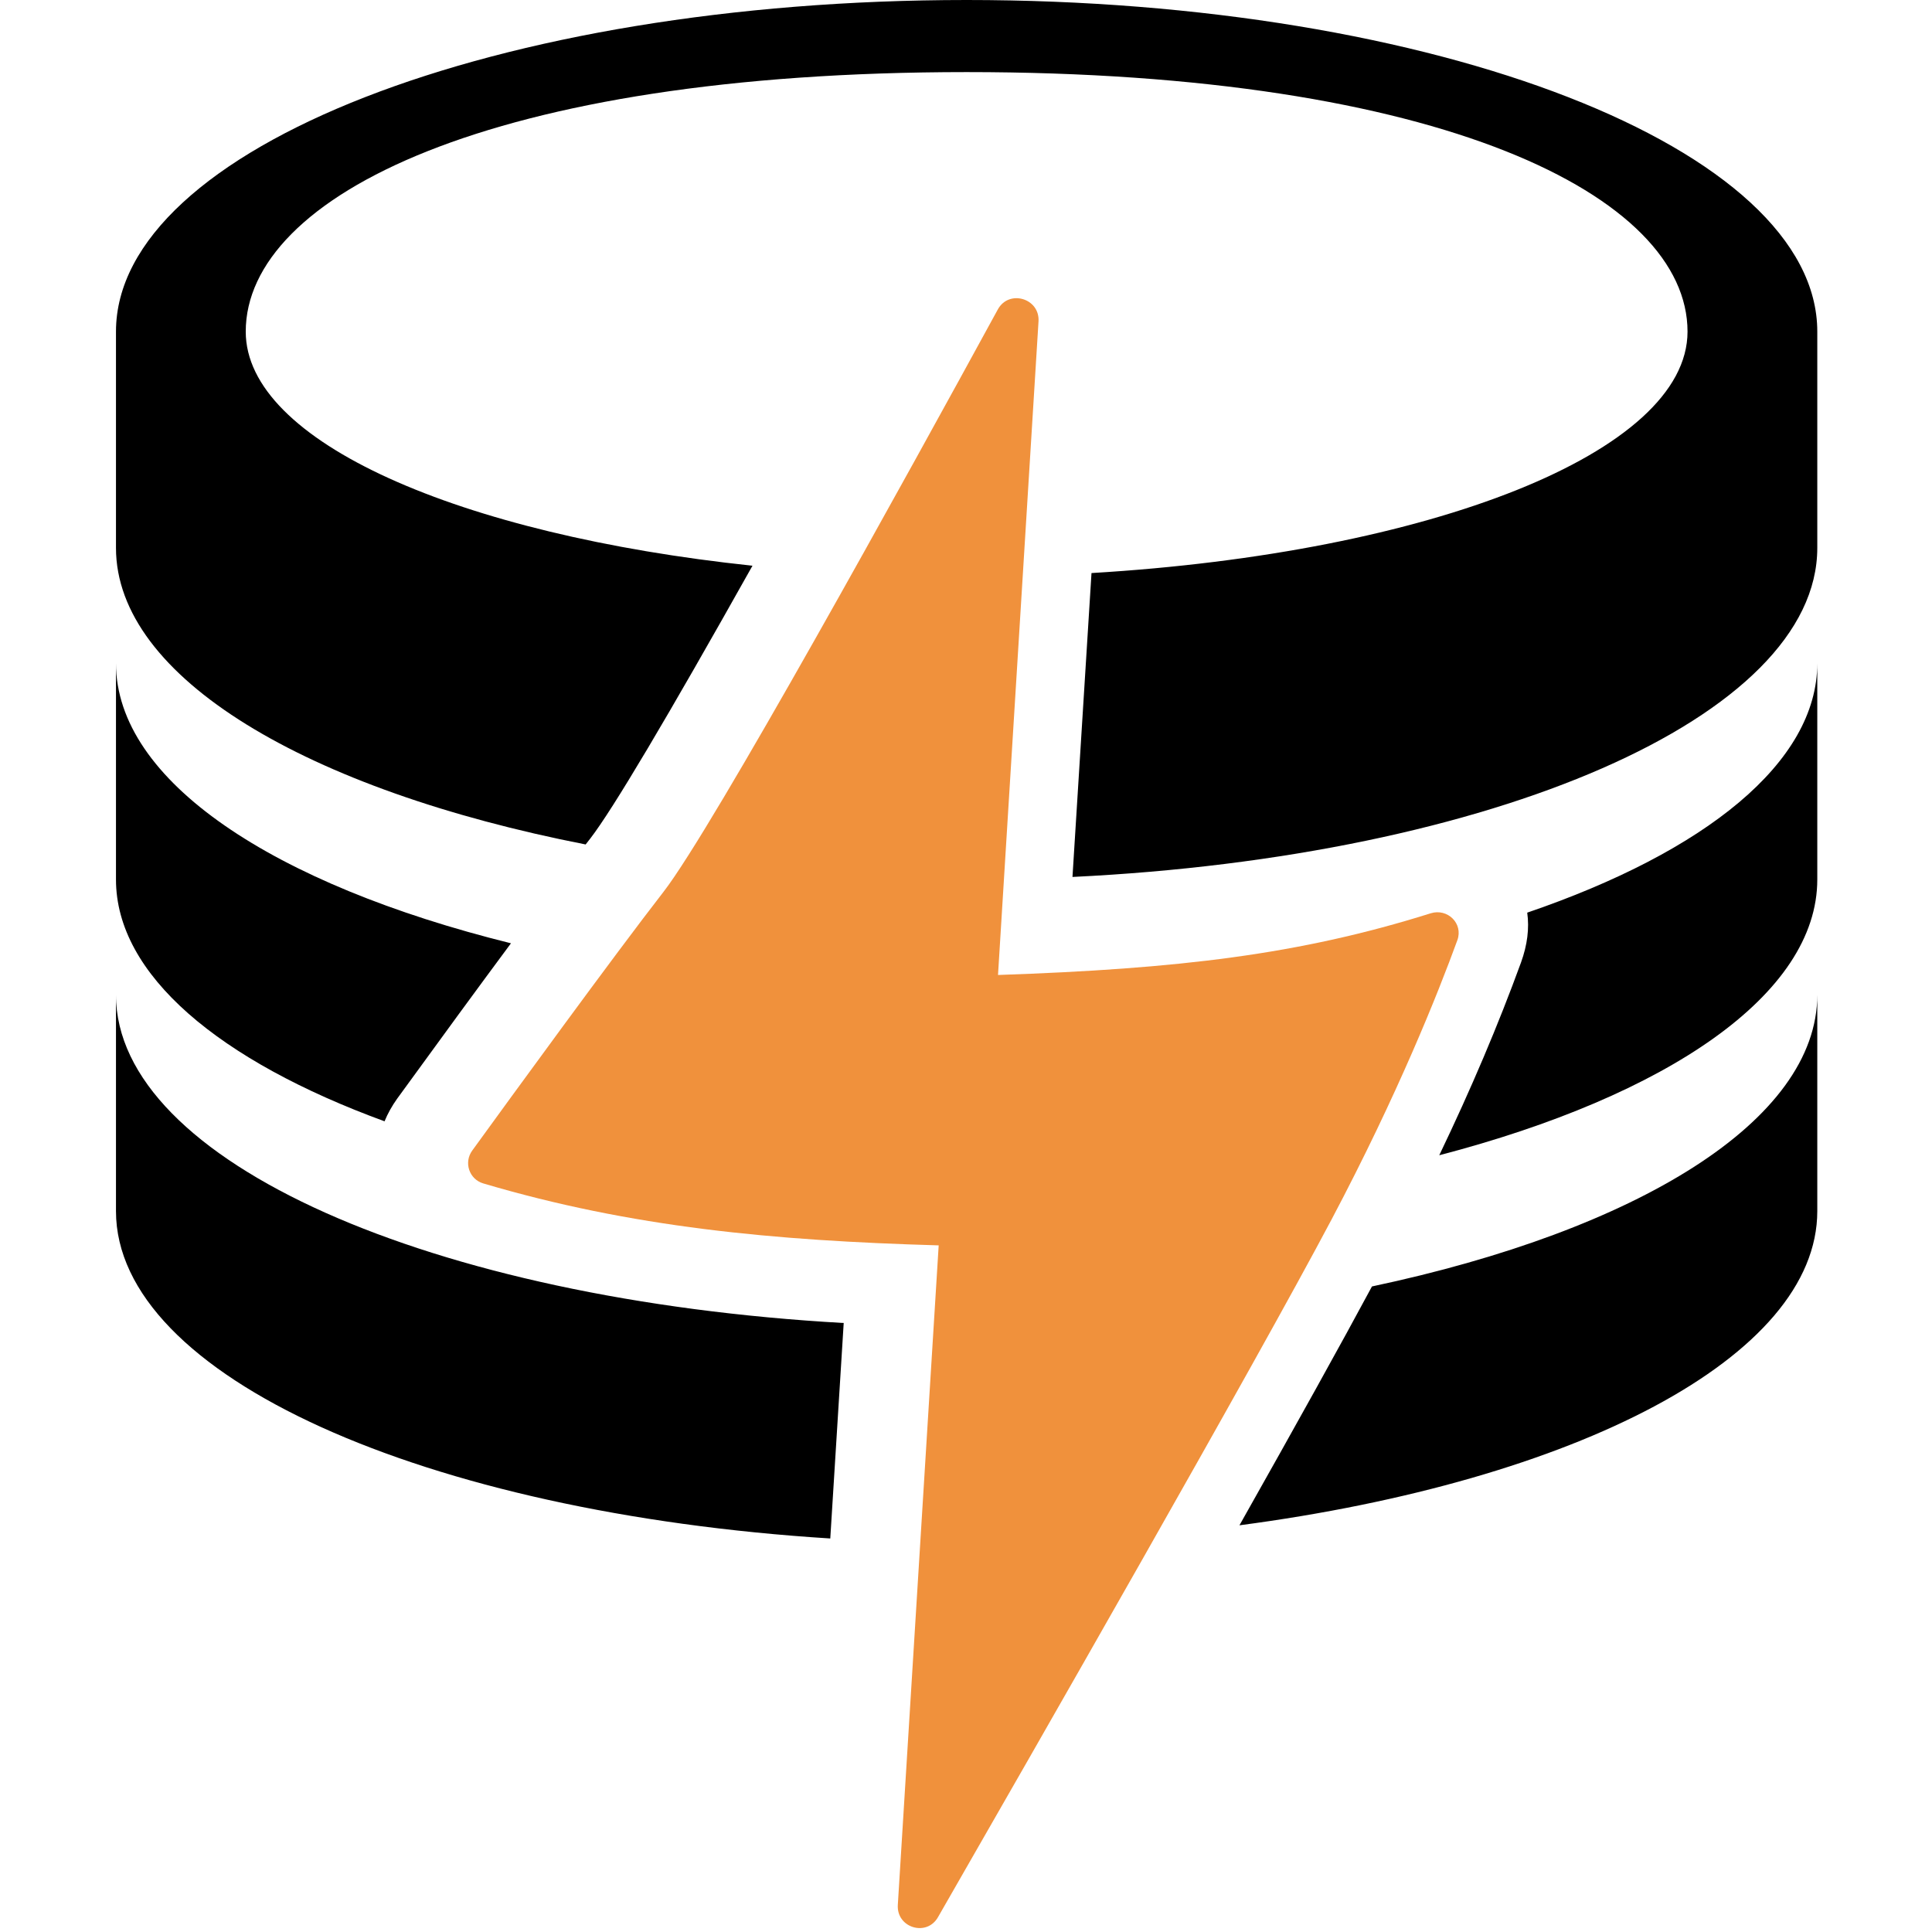
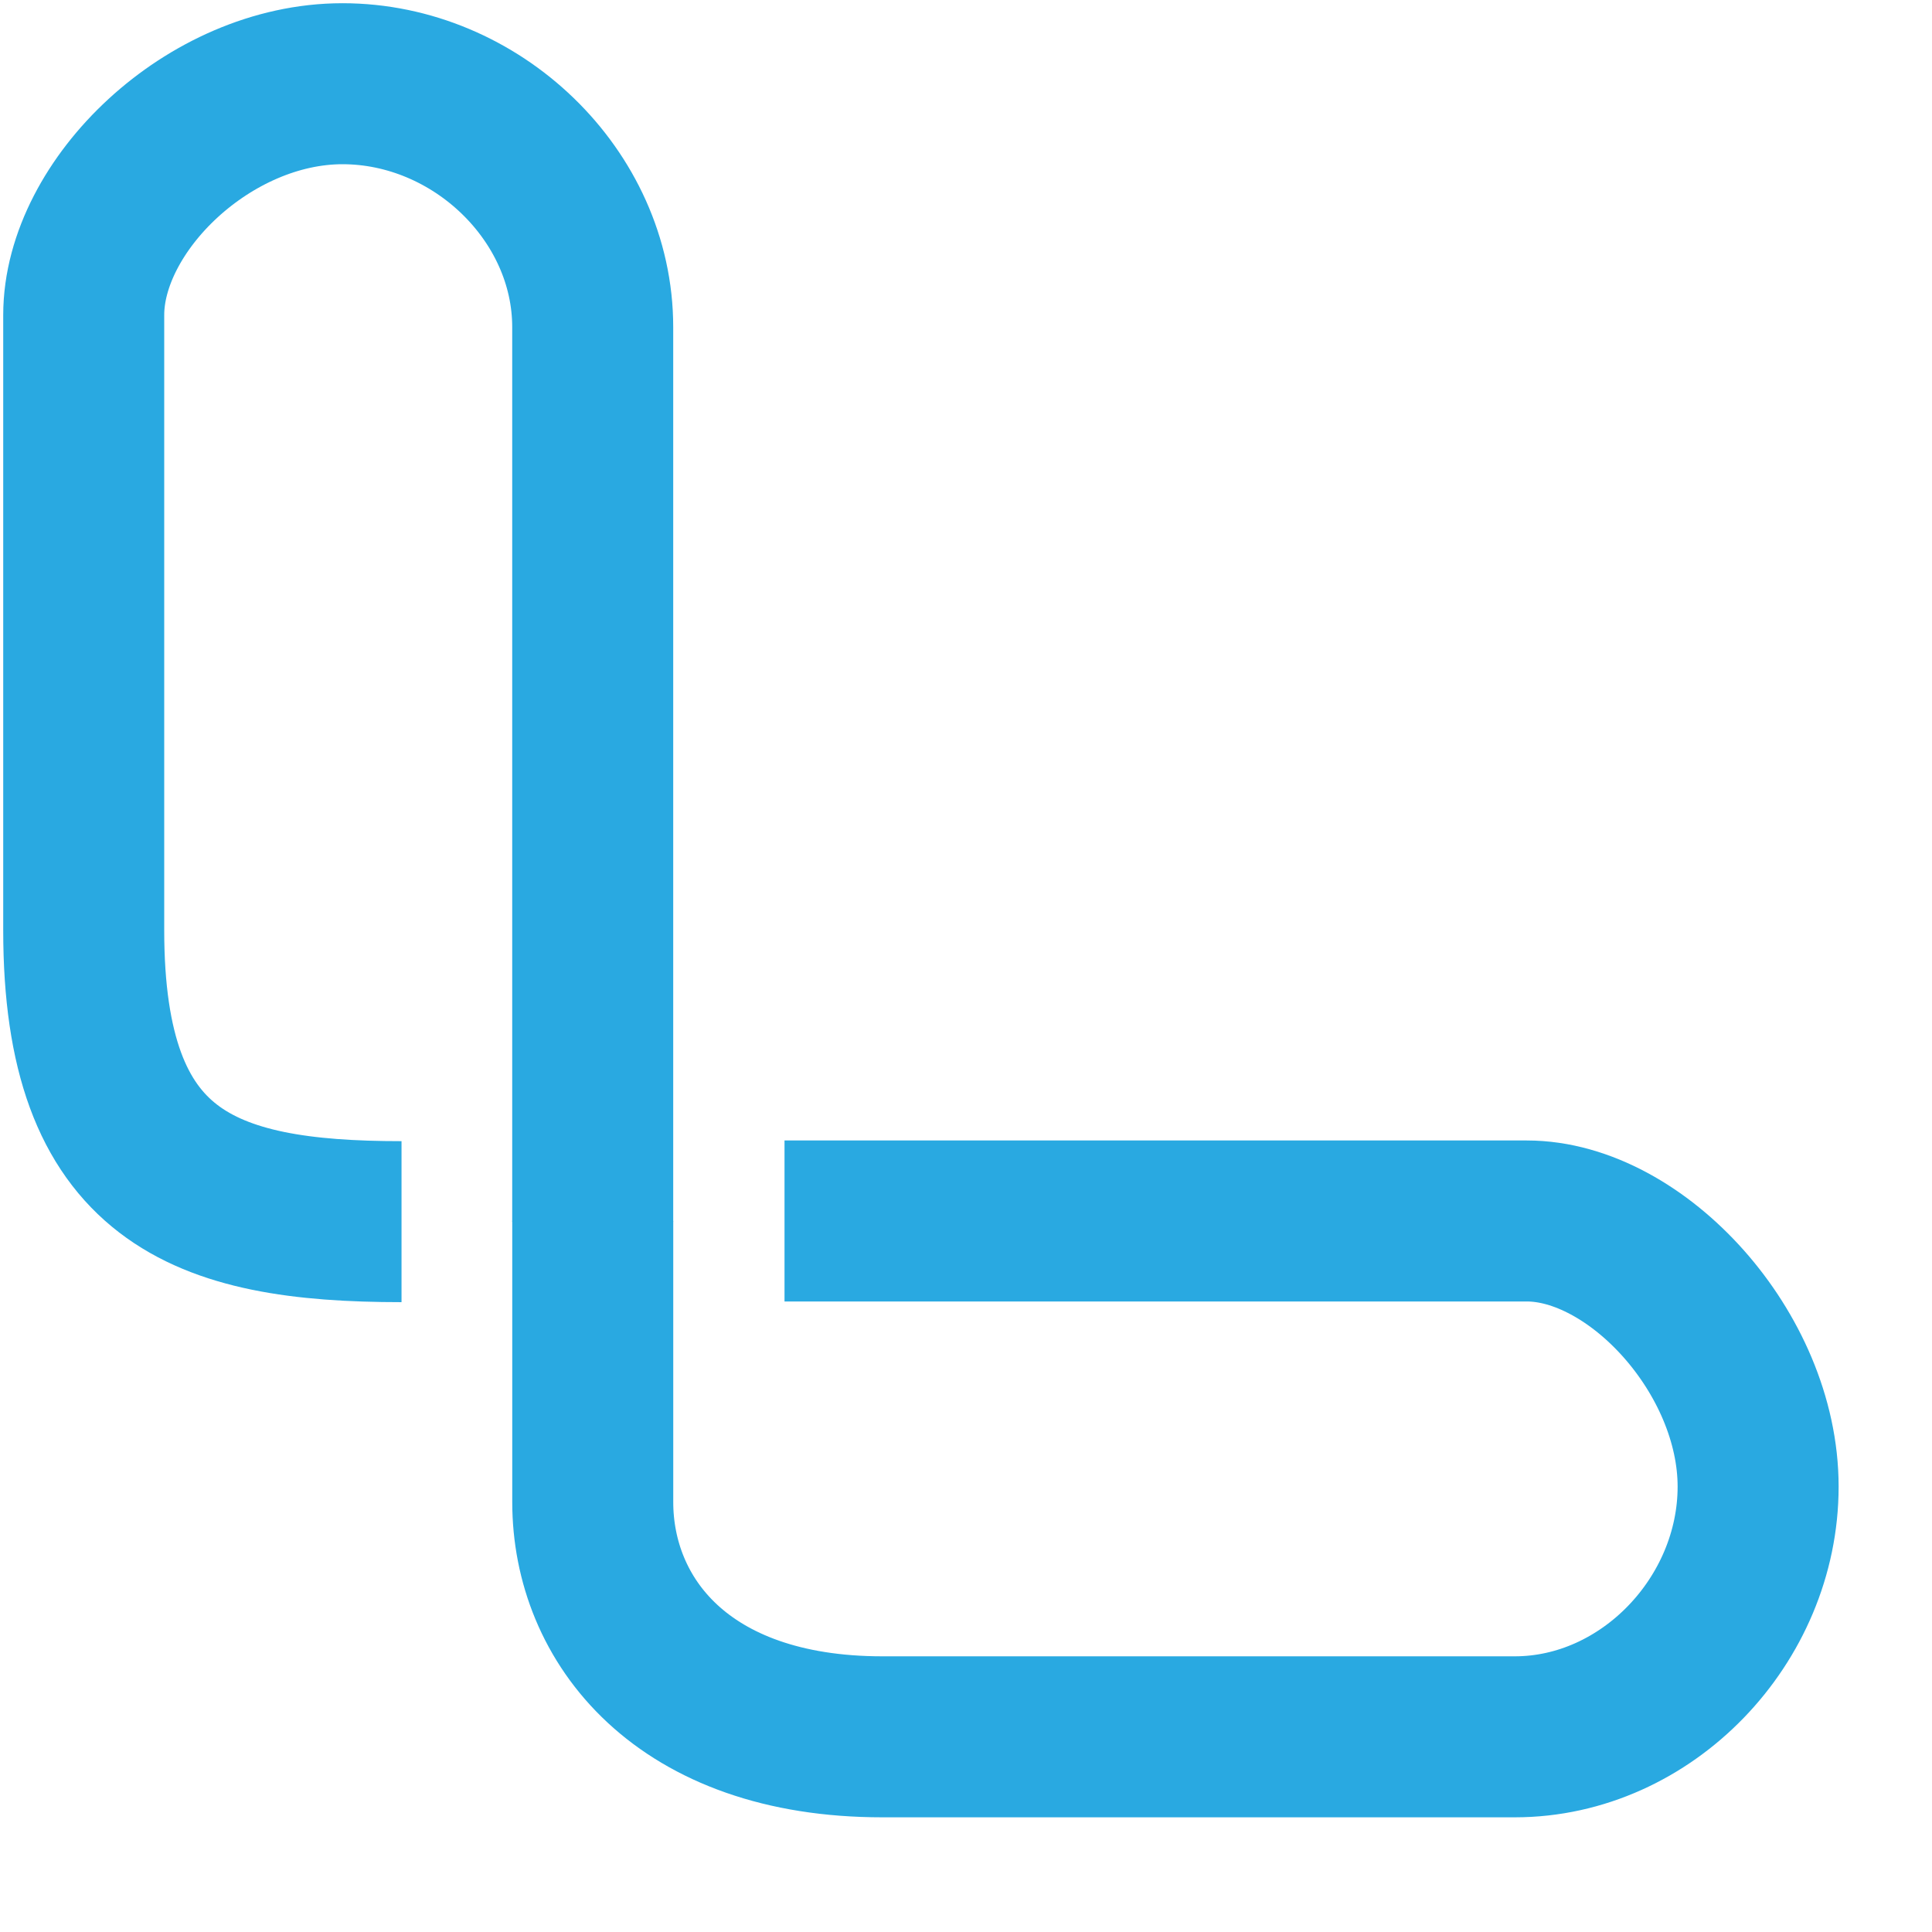
- <svg xmlns="http://www.w3.org/2000/svg" width="268" height="268" viewBox="0 0 268 268" fill="none">
-   <path fill-rule="evenodd" clip-rule="evenodd" d="M117.035 183.523C59.946 180.302 16.088 161.147 16.088 138V168C16.088 190.895 58.995 209.884 115.173 213.412L117.035 183.523ZM171.933 211.583C218.54 205.435 252.088 188.245 252.088 168V138C252.088 155.469 227.108 170.664 190.314 178.452C186.087 186.314 179.96 197.357 171.933 211.583Z" fill="black" />
-   <path fill-rule="evenodd" clip-rule="evenodd" d="M70.879 130.851C37.943 122.69 16.088 108.34 16.088 92V122C16.088 135.228 30.412 147.153 53.343 155.544C53.778 154.477 54.361 153.431 55.092 152.404C61.213 143.972 66.475 136.787 70.879 130.851ZM199.648 160.253C231.269 152.001 252.088 137.948 252.088 122V92C252.088 105.793 236.516 118.167 211.852 126.599C212.157 128.772 211.87 131.074 210.992 133.504C207.836 142.161 204.054 151.077 199.648 160.253Z" fill="black" />
-   <path fill-rule="evenodd" clip-rule="evenodd" d="M252.088 46C252.088 20.595 199.257 0 134.088 0C68.918 0 16.088 20.595 16.088 46V76C16.088 93.999 42.604 109.583 81.239 117.14C81.462 116.853 81.68 116.575 81.892 116.304C84.975 112.309 92.472 99.699 104.382 78.475C63.659 74.173 34.088 61.261 34.088 46C34.088 27.222 68.088 10 134.088 10C200.088 10 234.088 27.222 234.088 46C234.088 62.769 198.382 76.703 151.409 79.492L148.77 121.647C207.011 118.83 252.088 99.467 252.088 76V46Z" fill="black" />
-   <path d="M138.413 42.926C139.954 40.105 144.258 41.376 144.059 44.584L138.441 135.246C163.489 134.389 180.249 132.415 198.452 126.692C200.8 125.954 203.002 128.109 202.159 130.422C199.484 137.766 193.907 151.777 184.712 169.158C174.114 189.192 143.47 242.7 130.108 265.954C128.529 268.703 124.346 267.412 124.542 264.248L130.211 172.754C107.173 172.09 87.578 170.241 67.037 164.16C65.082 163.581 64.308 161.254 65.505 159.603C71.099 151.887 84.994 132.79 92.046 123.702C98.856 114.927 125.854 65.926 138.413 42.926Z" fill="#F0913C" />
+ <svg xmlns="http://www.w3.org/2000/svg" fill="none" height="300" viewBox="0 0 300 300" width="300">
+   <path d="m92.036 189.7c0-25.902 0-122.519 0-138.912 0-20.491-18.096-37.788-38.853-37.788-20.757 0-40.183 18.894-40.183 35.925 0 13.625 0 52.868-0 95.535 0 38.32 18.479 45.239 49.348 45.239" stroke="#29a9e1" stroke-width="25" />
+   <path d="m92.042 189.592v43.643c0 18.308 13.838 36.457 44.973 36.457h98.197c20.491 0 37.788-18.095 37.788-38.852s-18.894-41.248-35.925-41.248c-11.649 0-69.531 0-115.256 0" stroke="#29a9e1" stroke-width="25" />
</svg>
